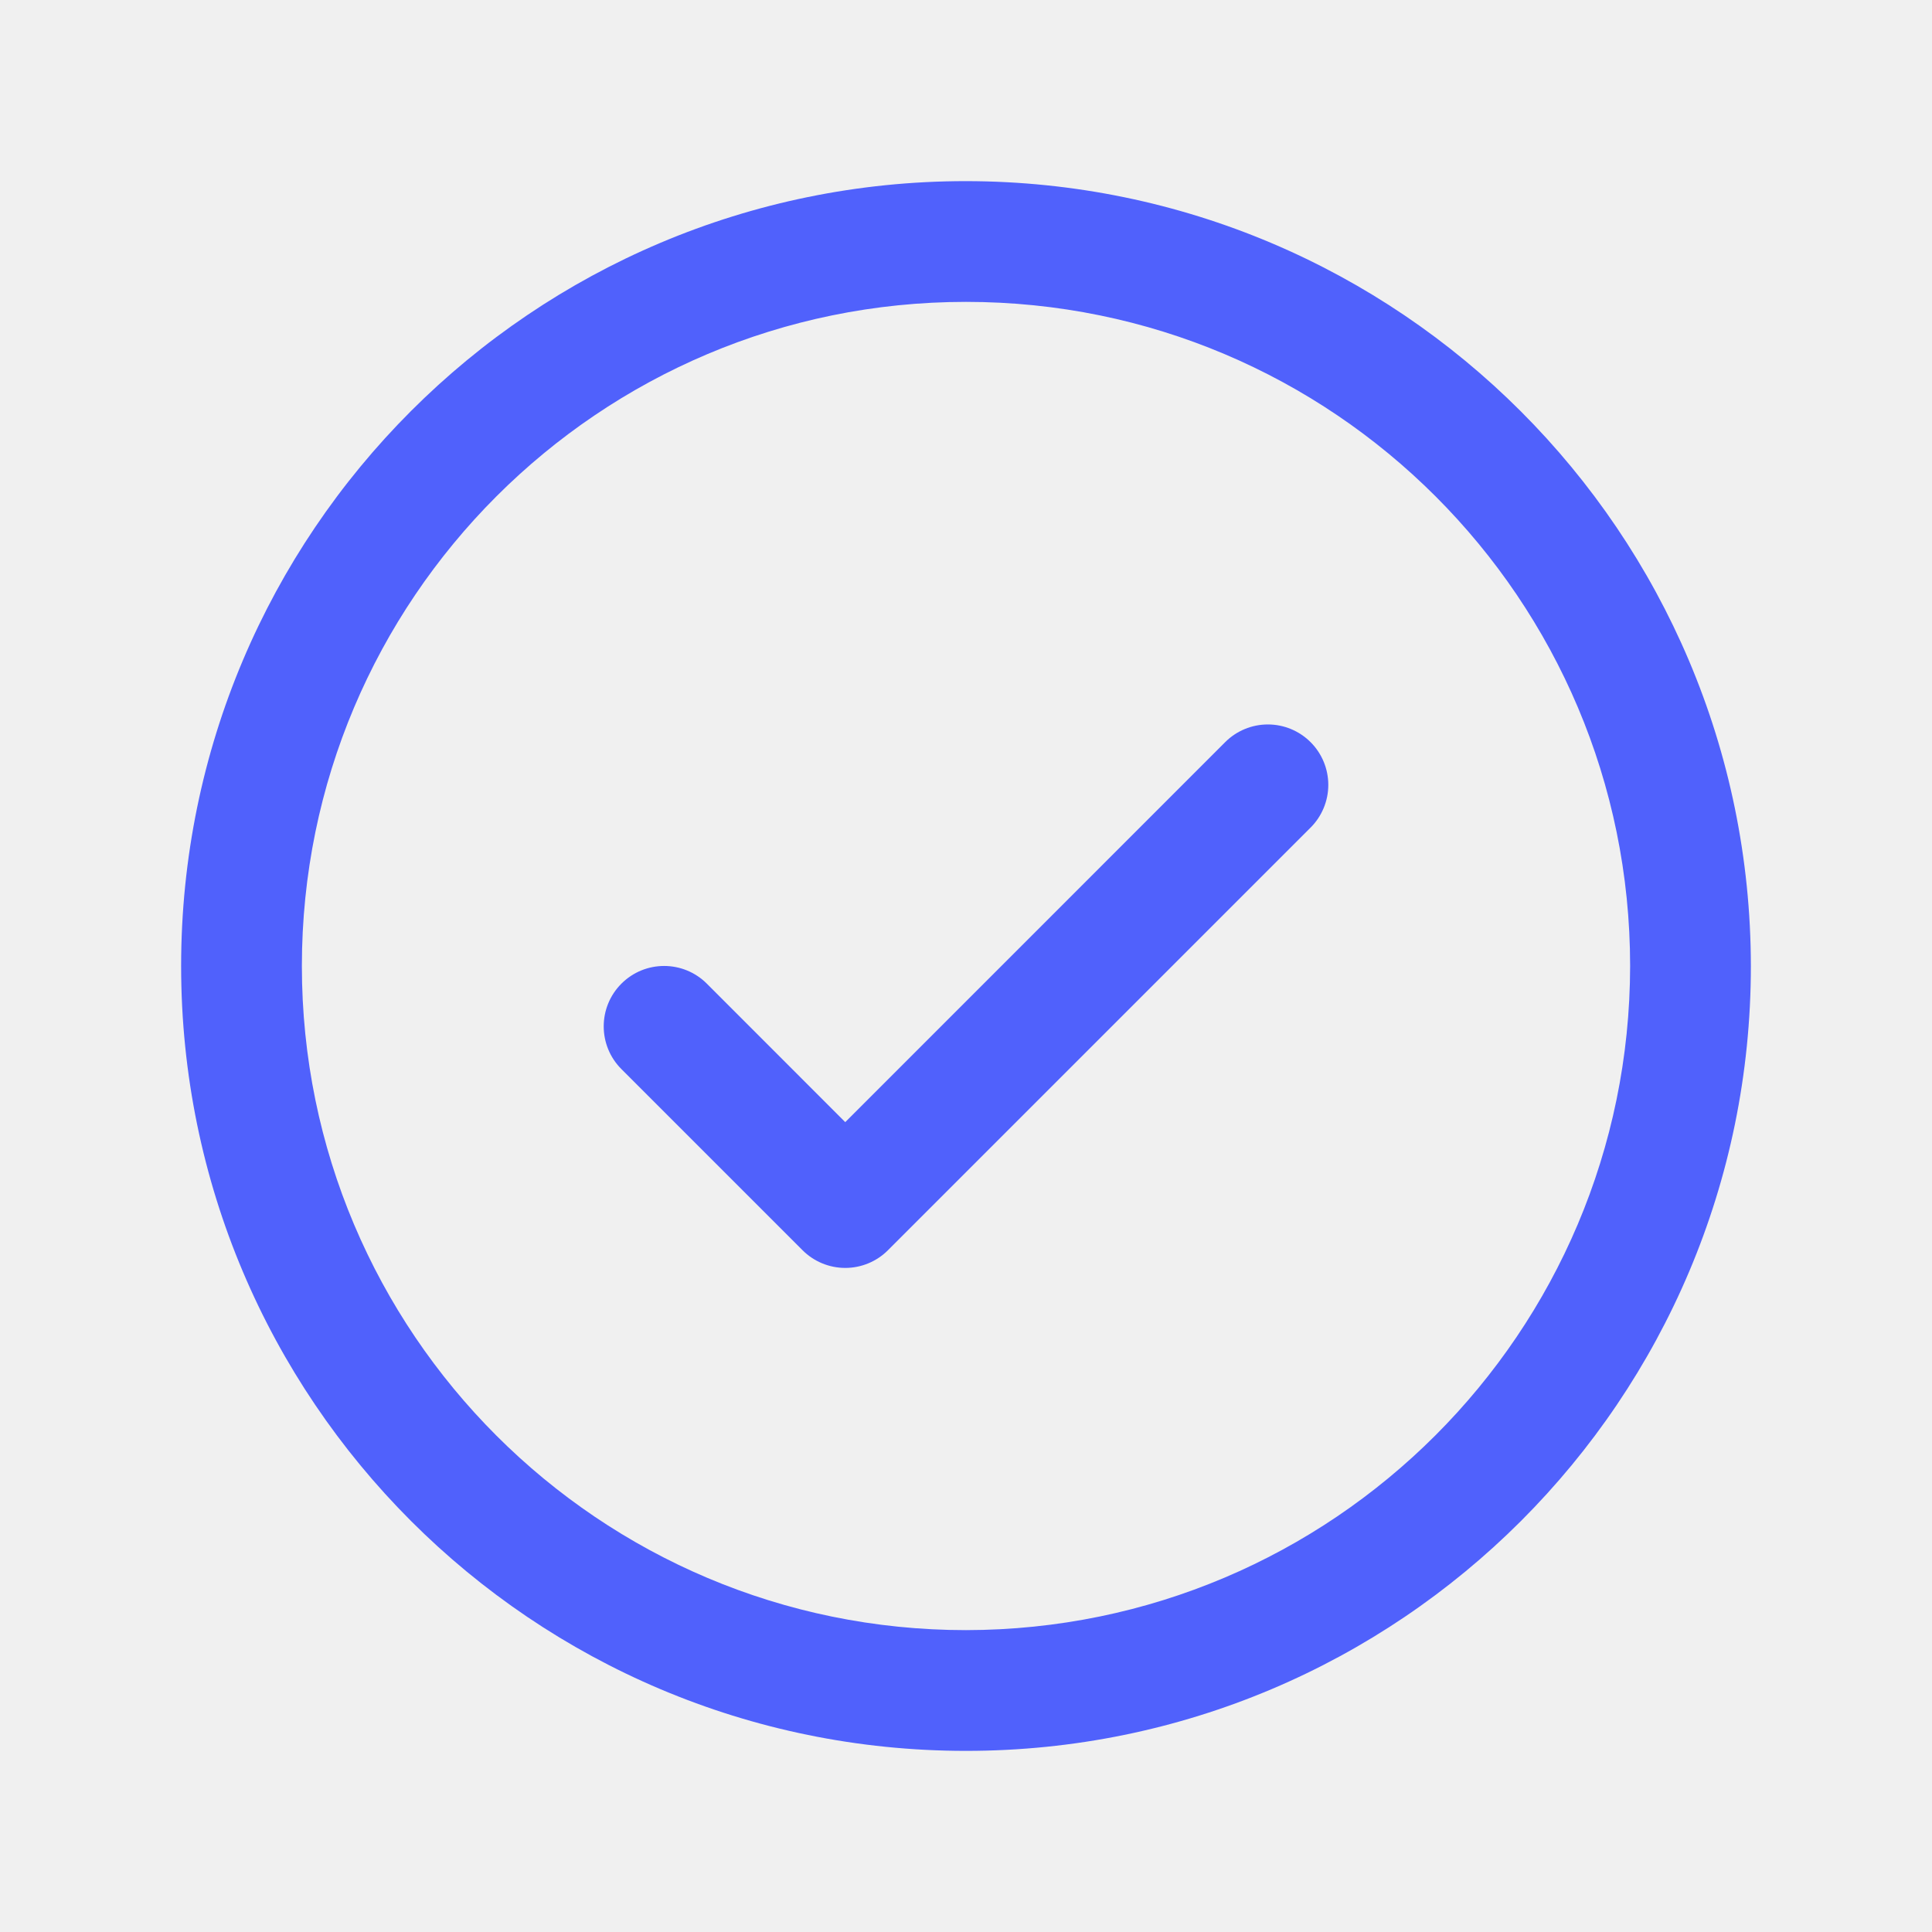
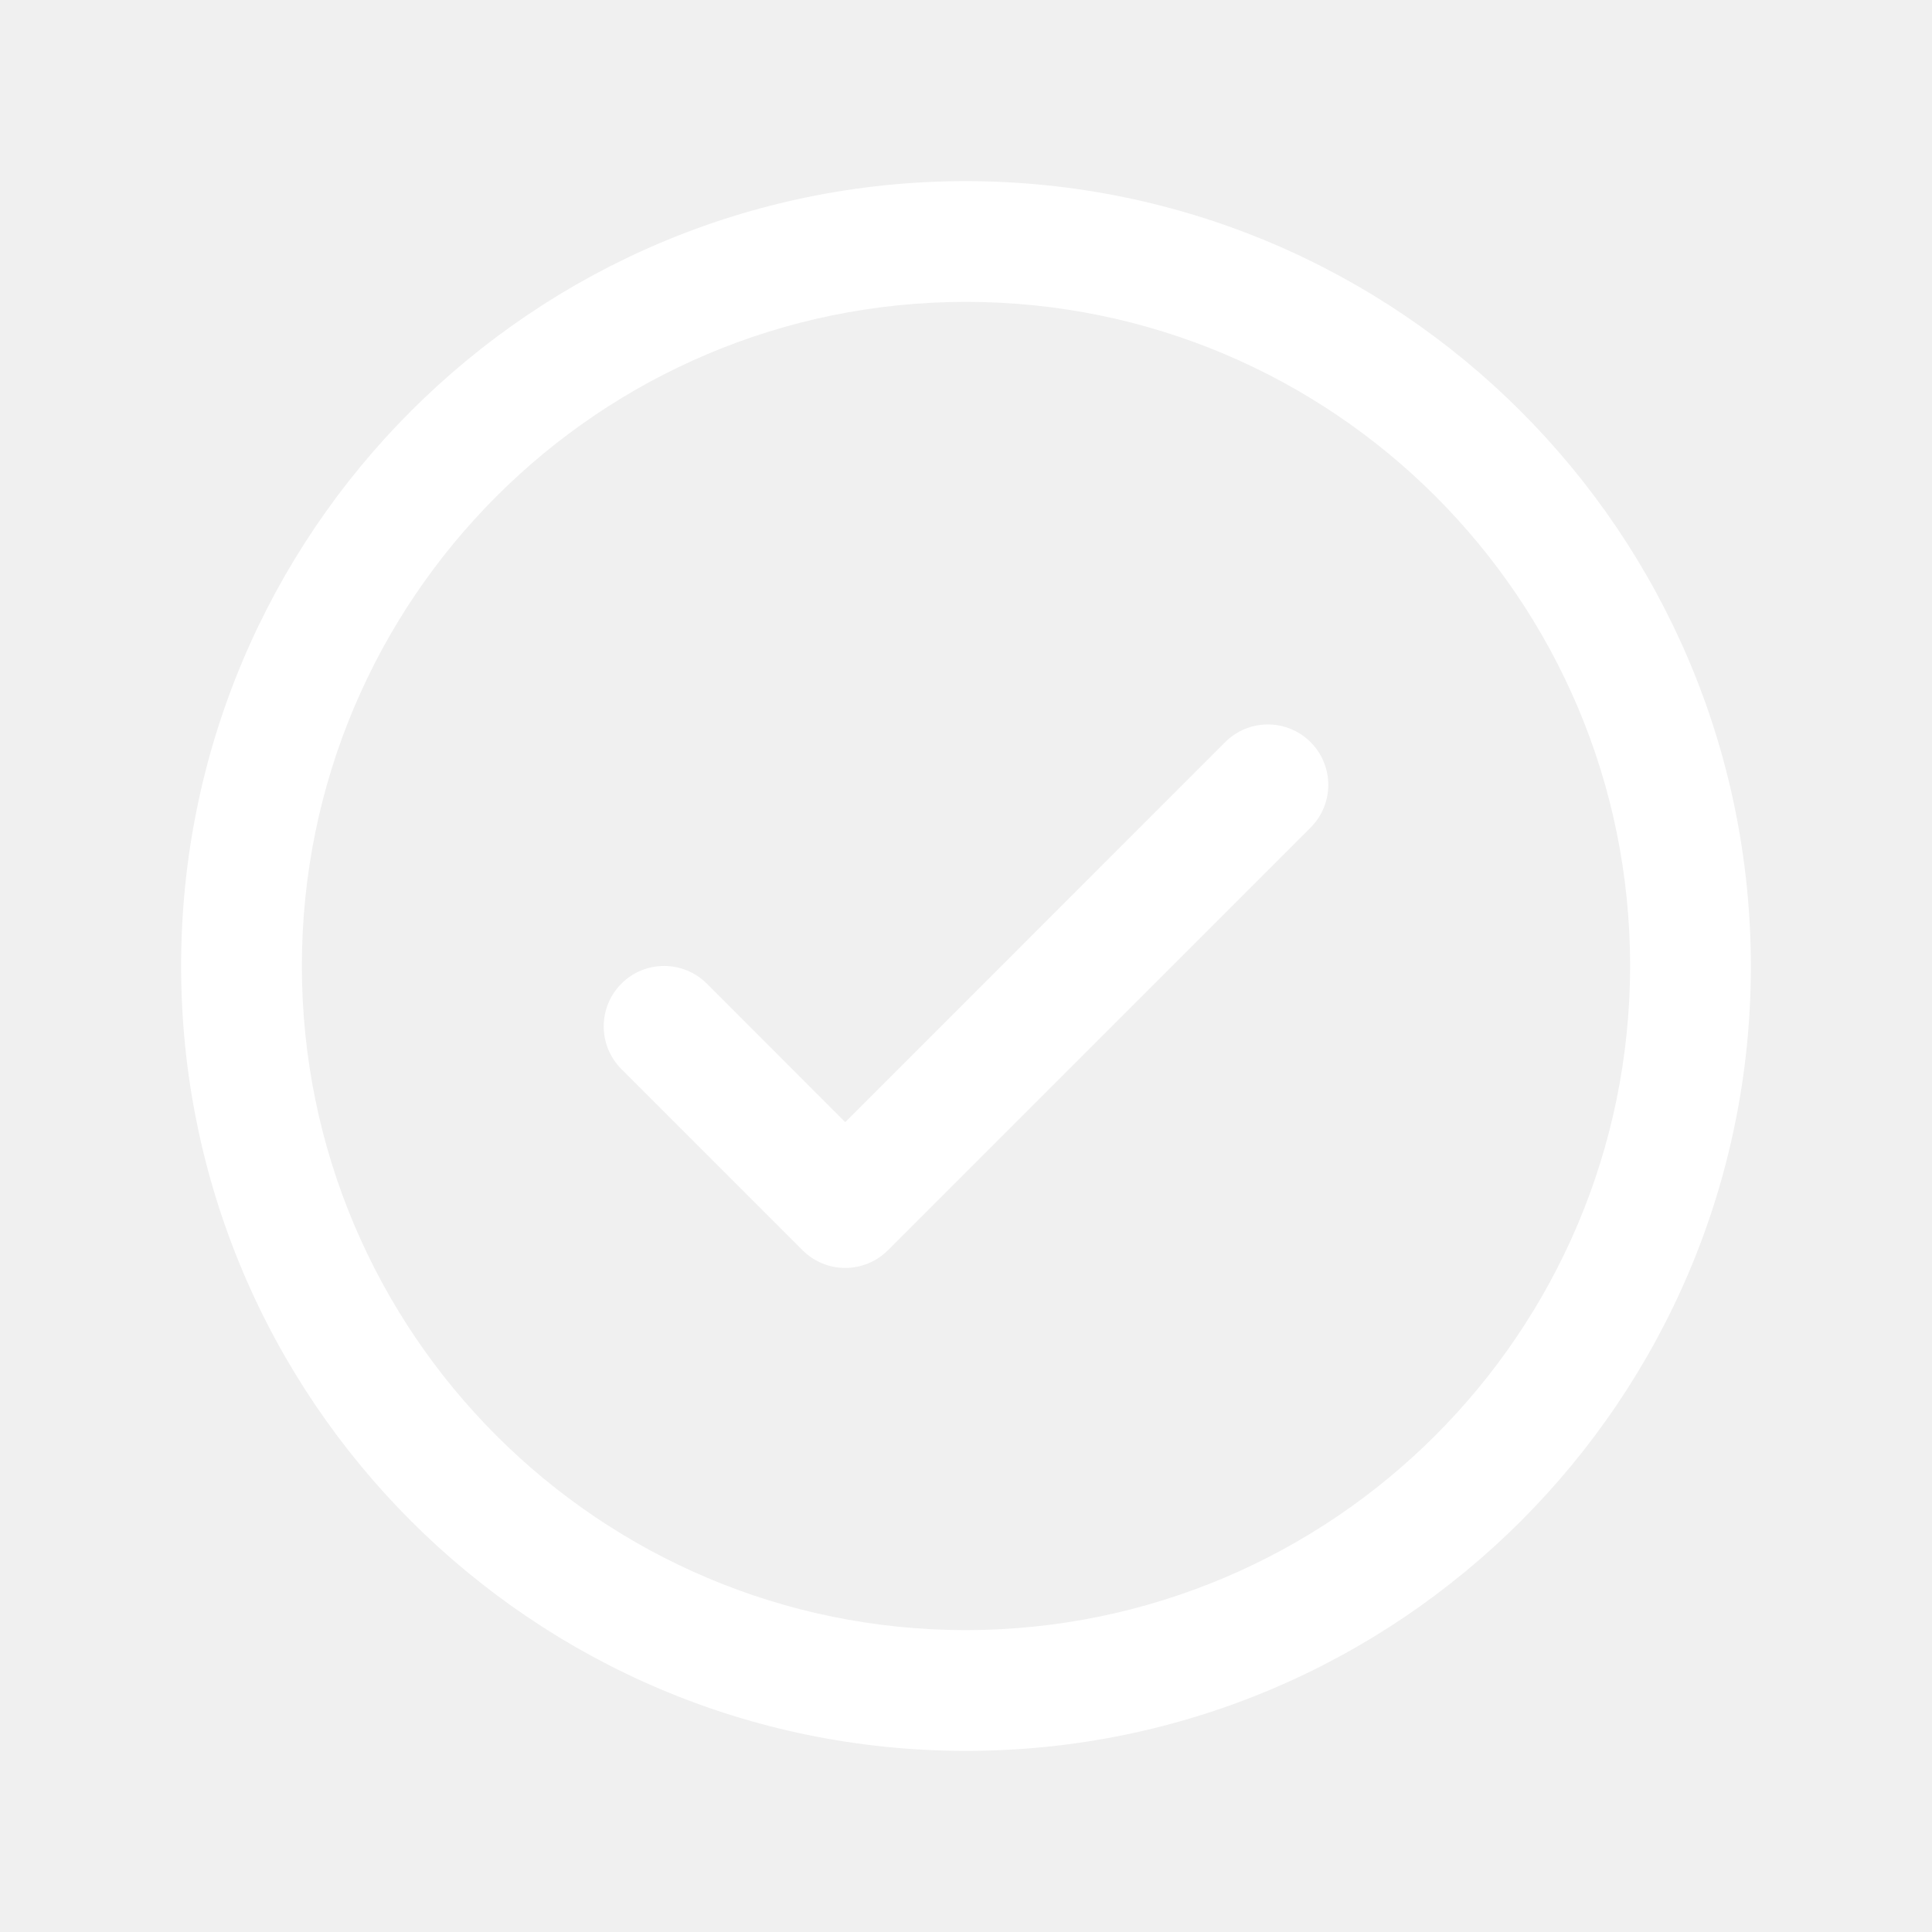
- <svg xmlns="http://www.w3.org/2000/svg" width="32" height="32" fill="#5061fc" viewBox="0 0 256 256">
+ <svg xmlns="http://www.w3.org/2000/svg" width="32" height="32" fill="#ffffff" viewBox="0 0 256 256">
  <path d="M173.66,98.34a8,8,0,0,1,0,11.32l-56,56a8,8,0,0,1-11.32,0l-24-24a8,8,0,0,1,11.32-11.32L112,148.69l50.34-50.35A8,8,0,0,1,173.66,98.34ZM232,128A104,104,0,1,1,128,24,104.11,104.11,0,0,1,232,128Zm-16,0a88,88,0,1,0-88,88A88.1,88.1,0,0,0,216,128Z" />
</svg>
